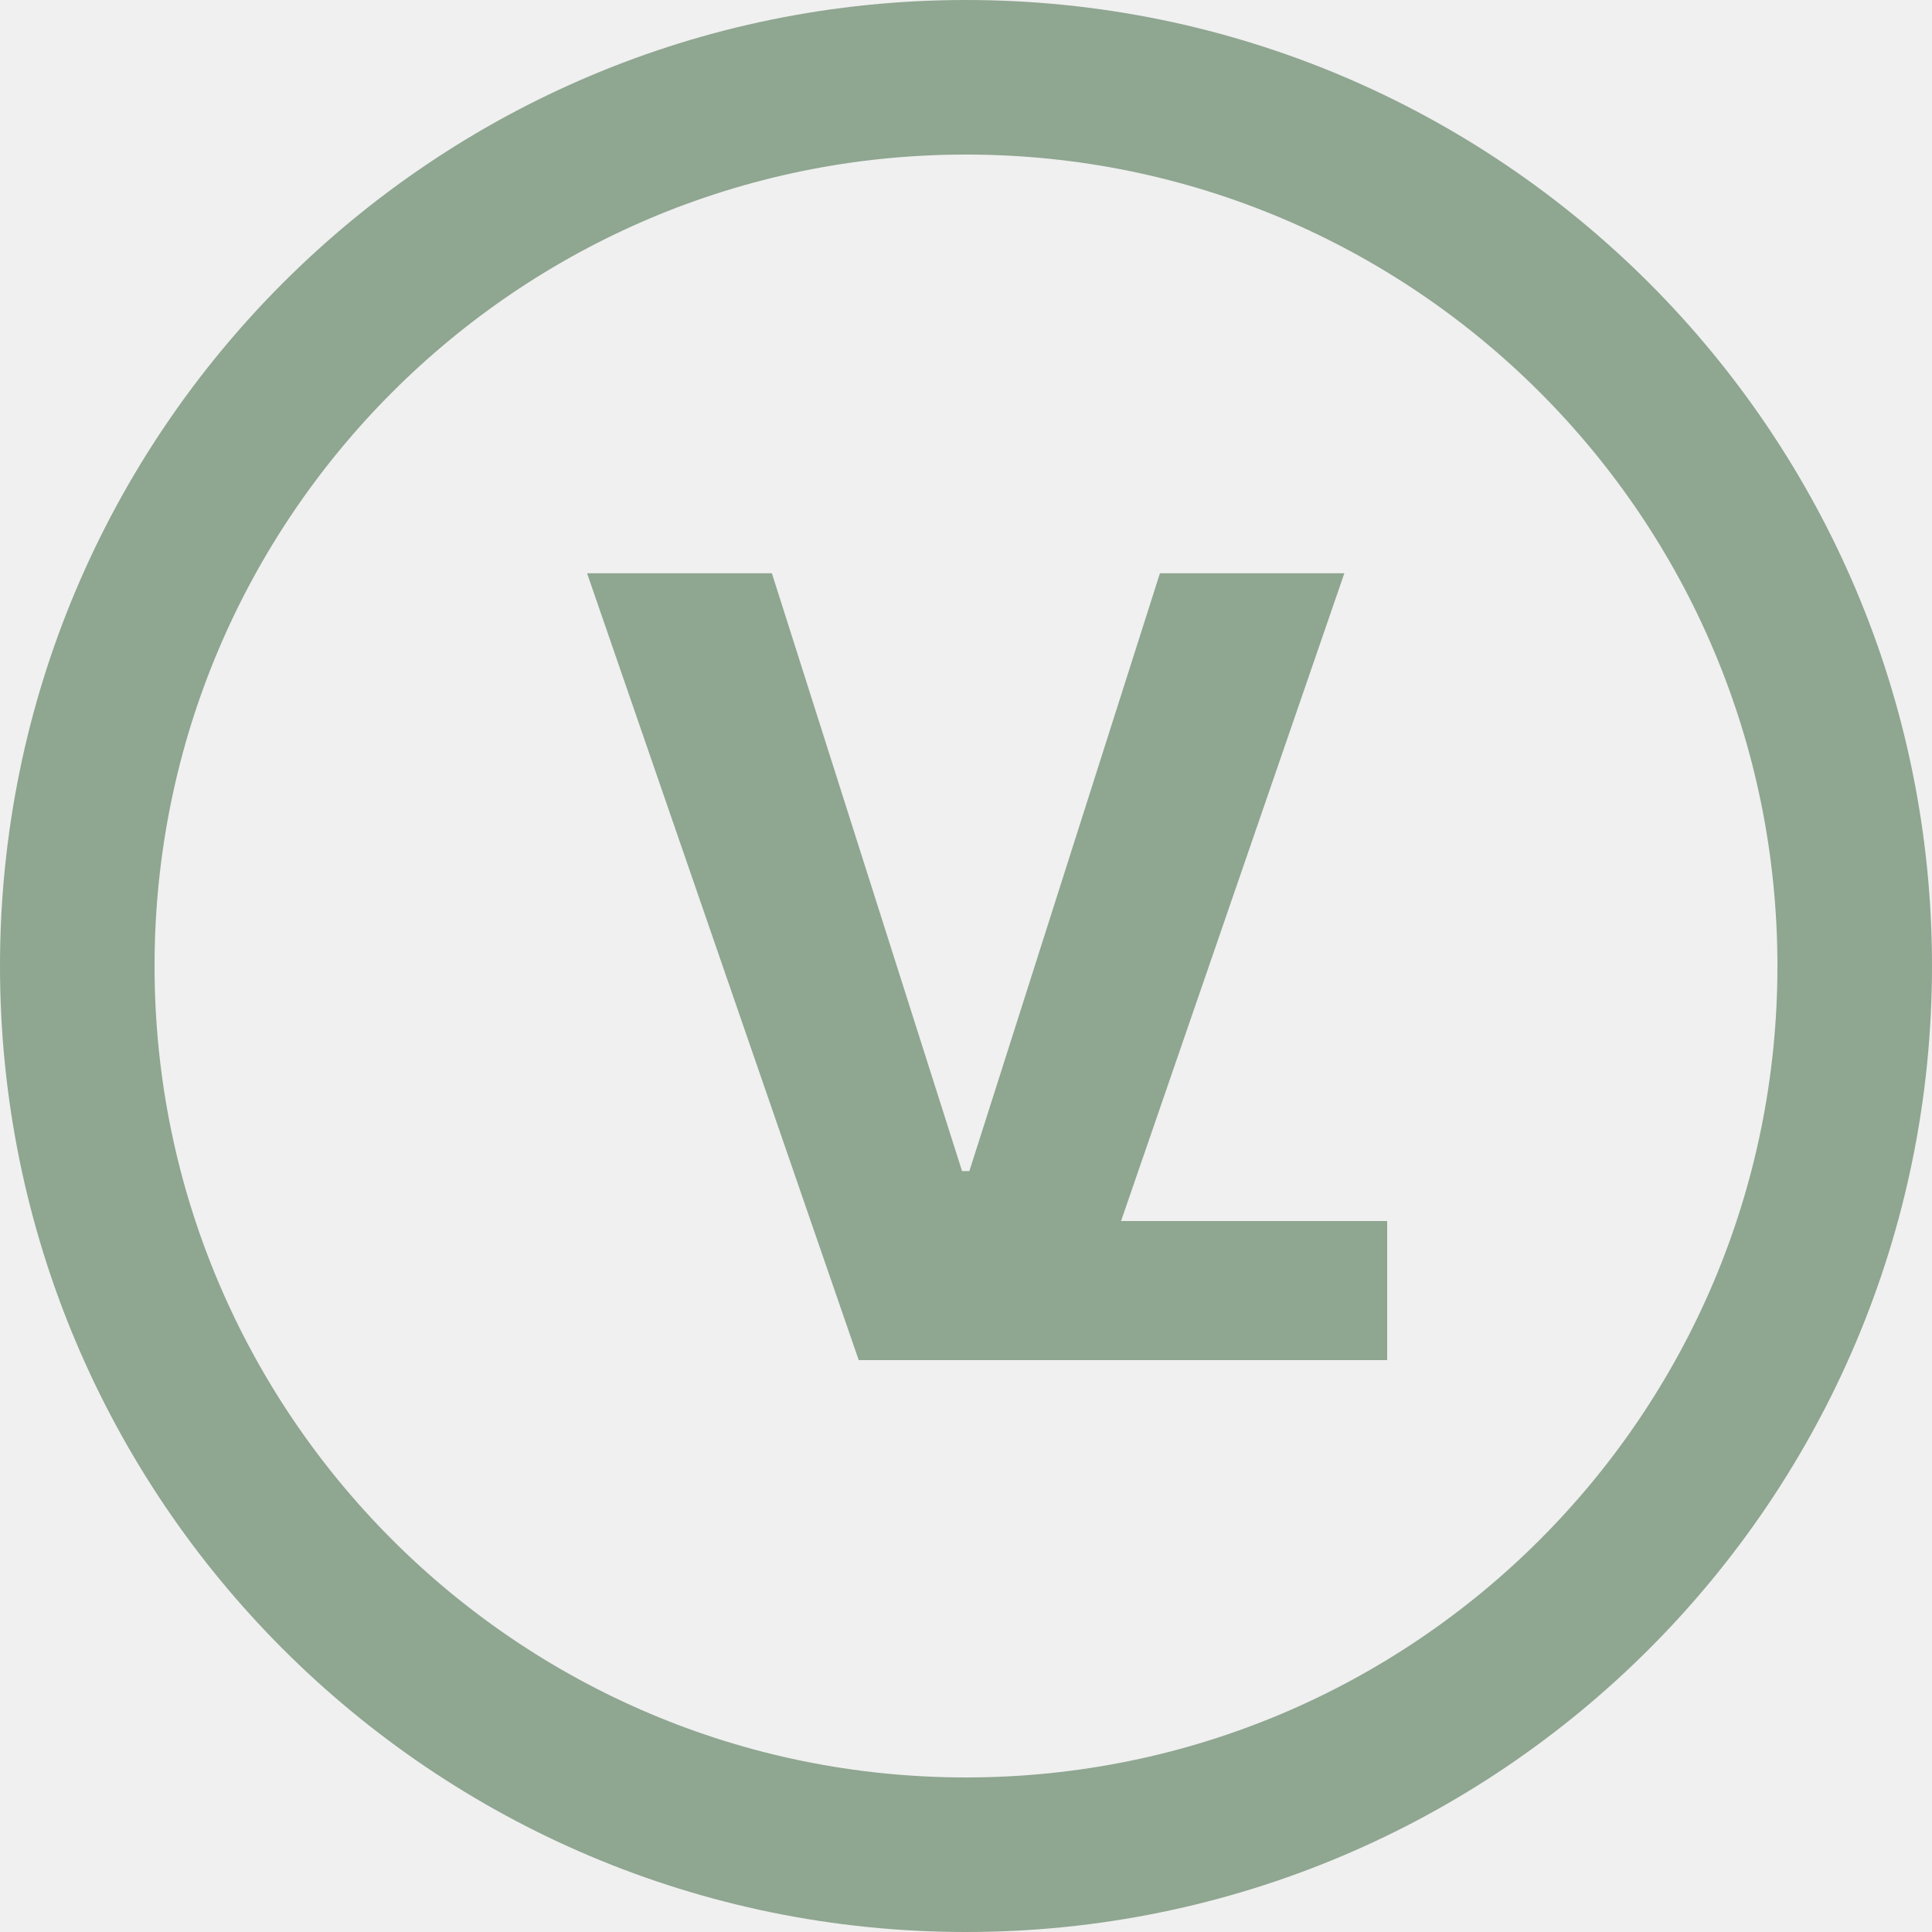
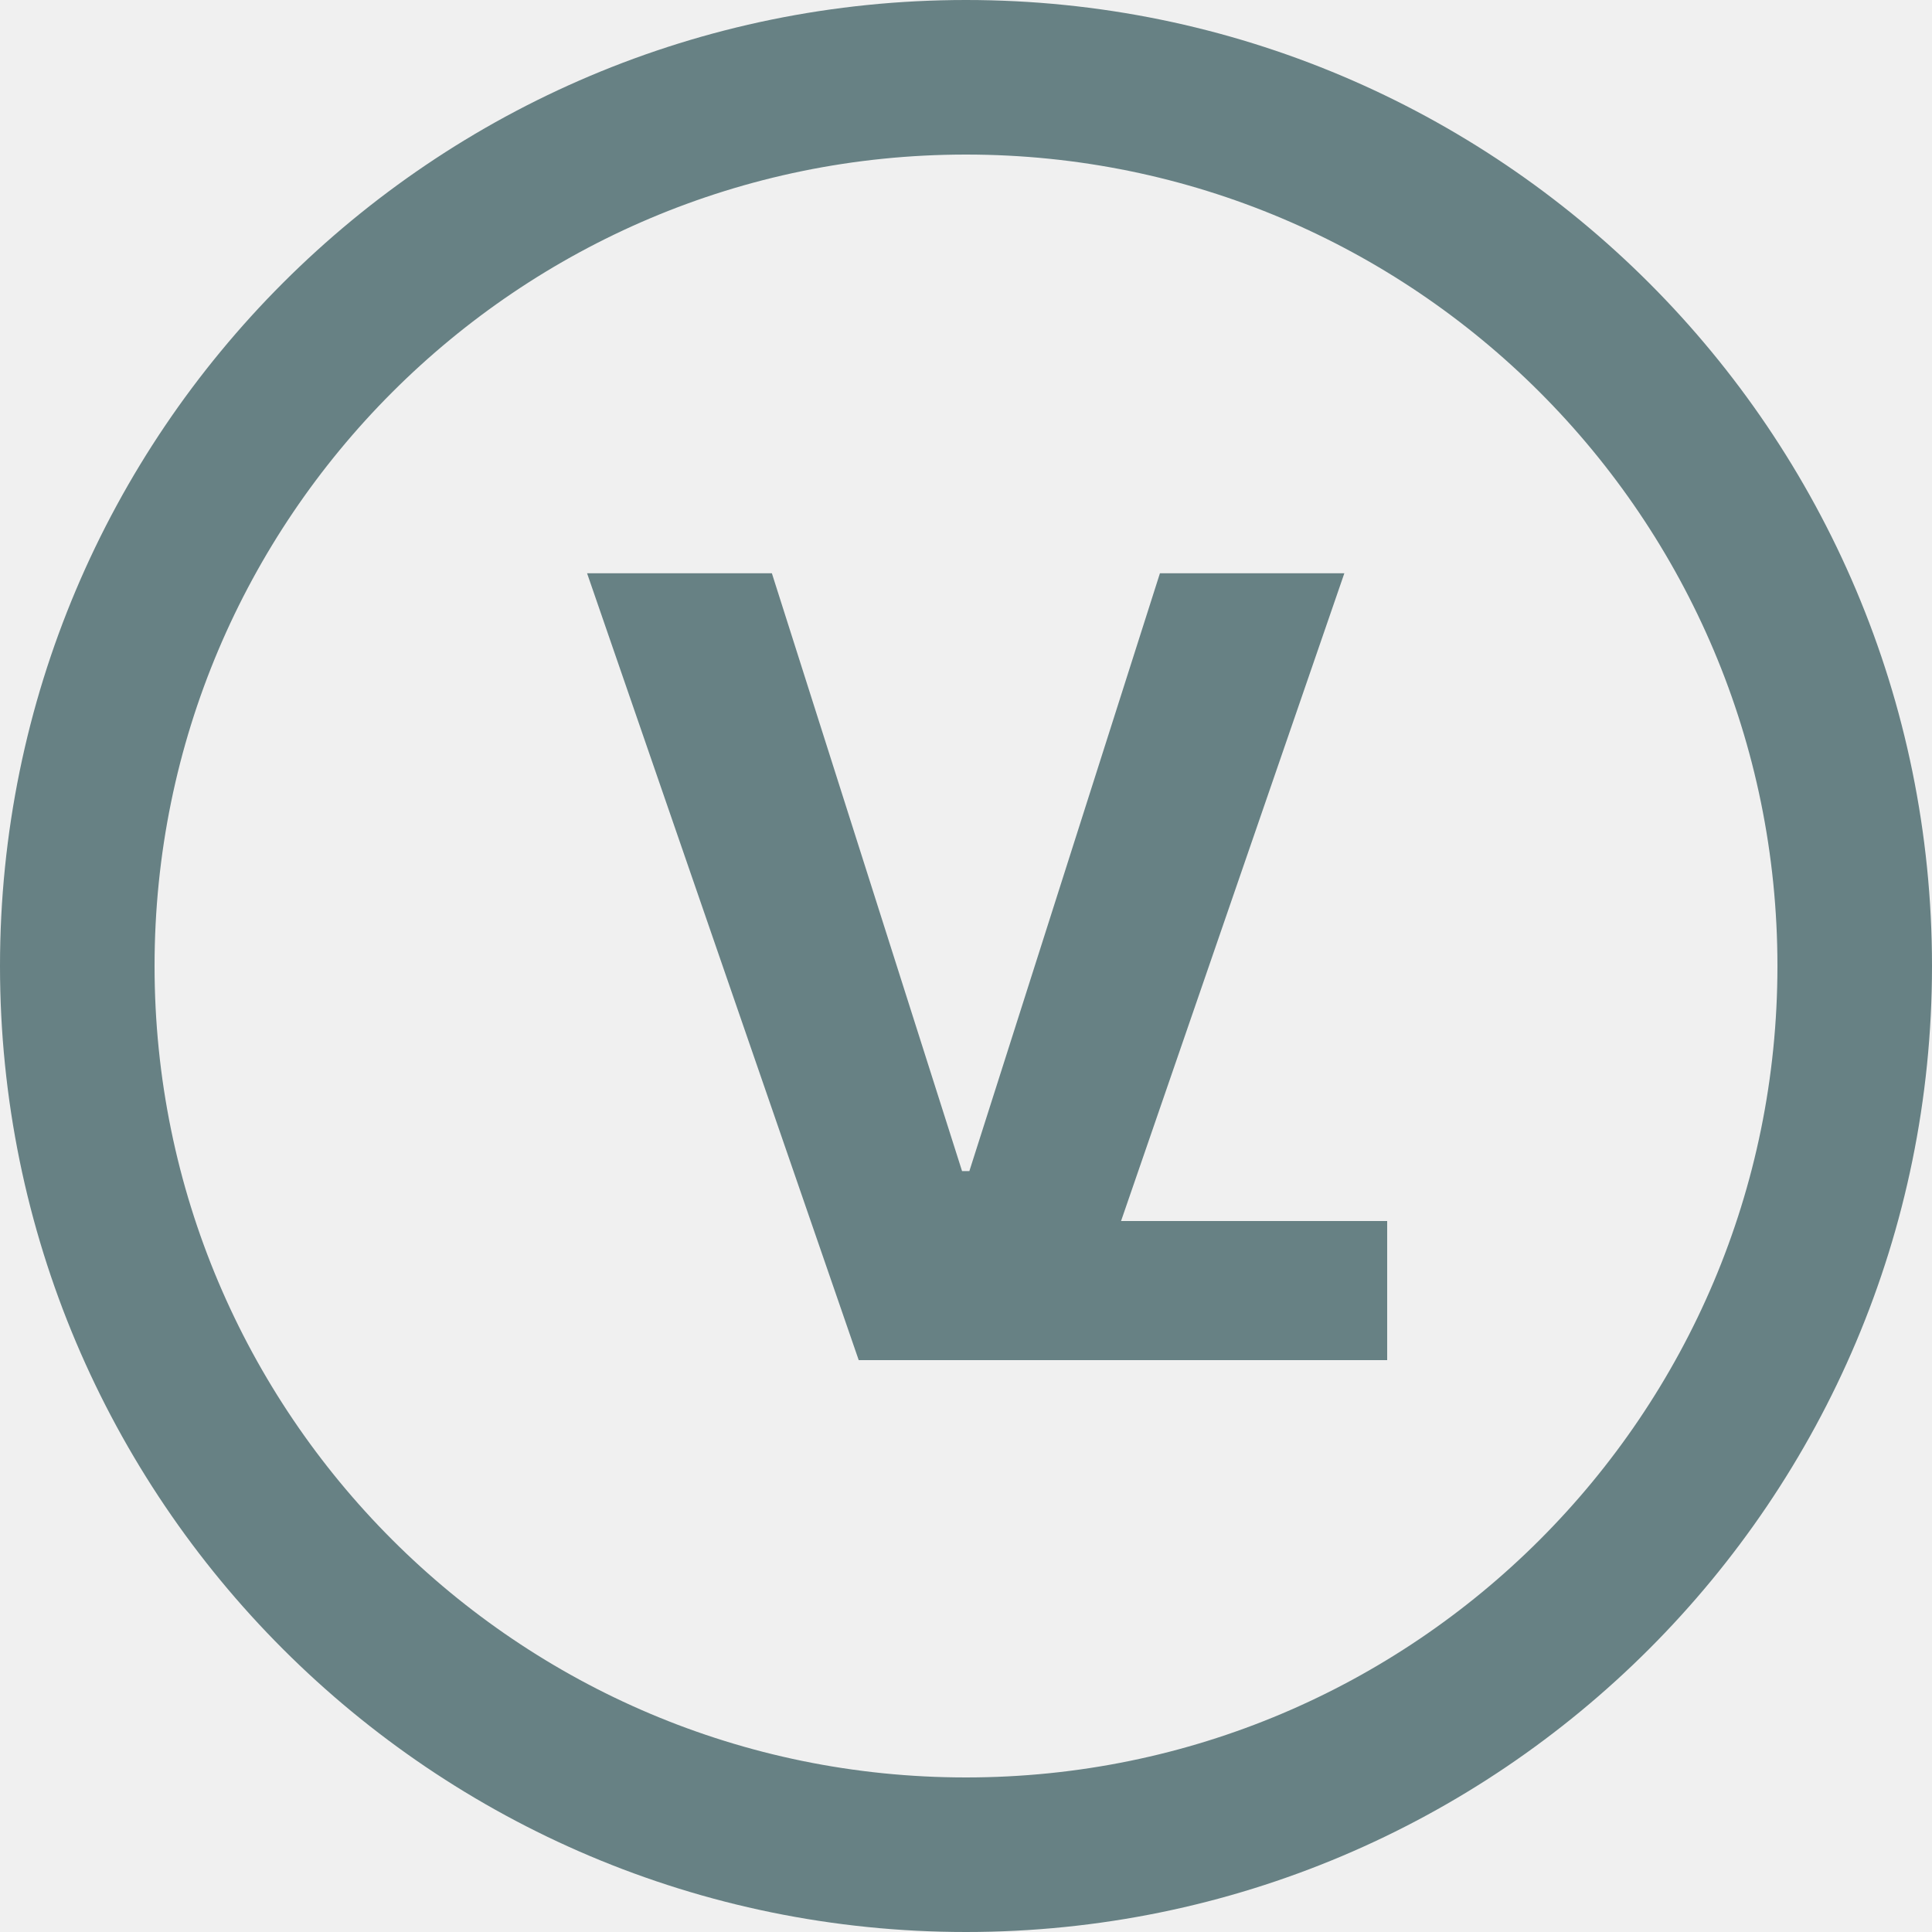
<svg xmlns="http://www.w3.org/2000/svg" width="500" height="500" viewBox="0 0 500 500" fill="none">
  <g clip-path="url(#clip0_1_4)">
-     <path d="M199.762 148.364L248.981 303.08H250.87L300.188 148.364H347.915L277.717 352H222.234L151.935 148.364H199.762Z" fill="#8FA691" />
-     <path d="M480 250C480 377.025 377.025 480 250 480C122.975 480 20 377.025 20 250C20 122.975 122.975 20 250 20C377.025 20 480 122.975 480 250Z" stroke="#8FA691" stroke-width="40" />
-     <rect x="237" y="316" width="122" height="36" fill="#8FA691" />
+     <path d="M199.762 148.364L248.981 303.08H250.87L300.188 148.364H347.915L277.717 352H222.234L151.935 148.364H199.762Z" fill="#678184" />
+     <path d="M480 250C480 377.025 377.025 480 250 480C122.975 480 20 377.025 20 250C20 122.975 122.975 20 250 20C377.025 20 480 122.975 480 250Z" stroke="#678184" stroke-width="40" />
+     <rect x="237" y="316" width="122" height="36" fill="#678184" />
  </g>
  <defs>
    <clipPath id="clip0_1_4">
      <rect width="500" height="500" fill="white" />
    </clipPath>
  </defs>
</svg>
